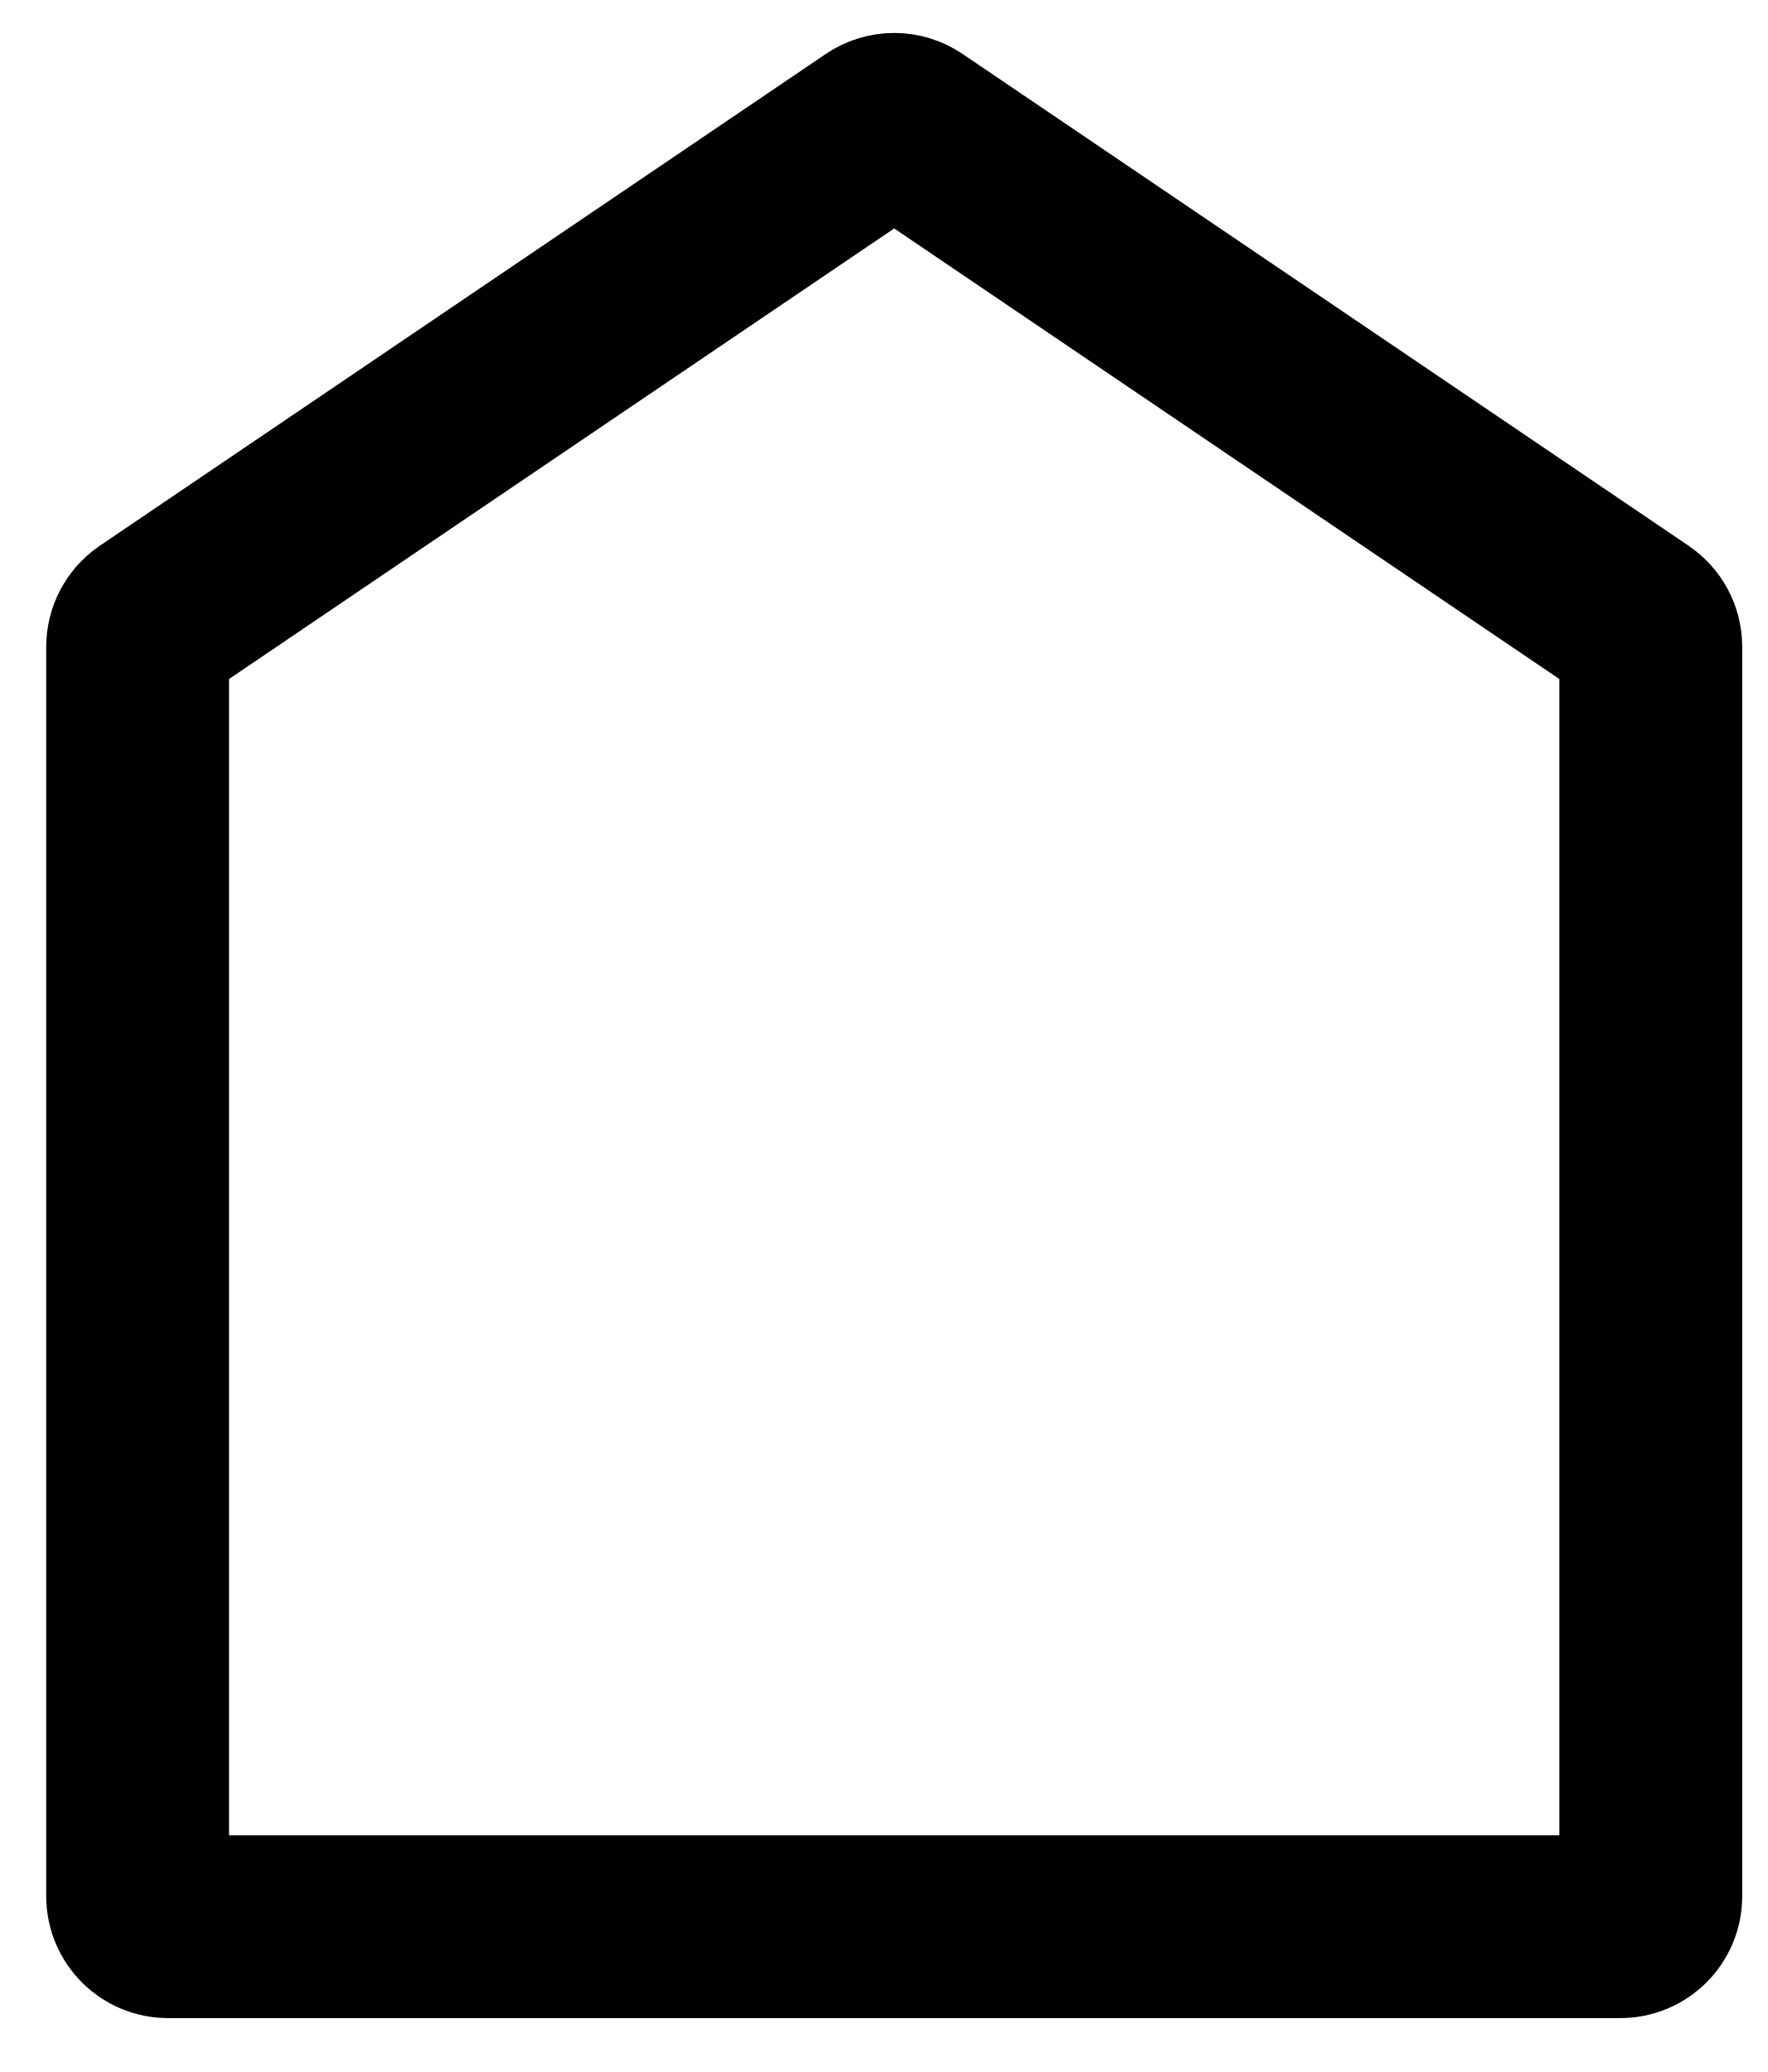
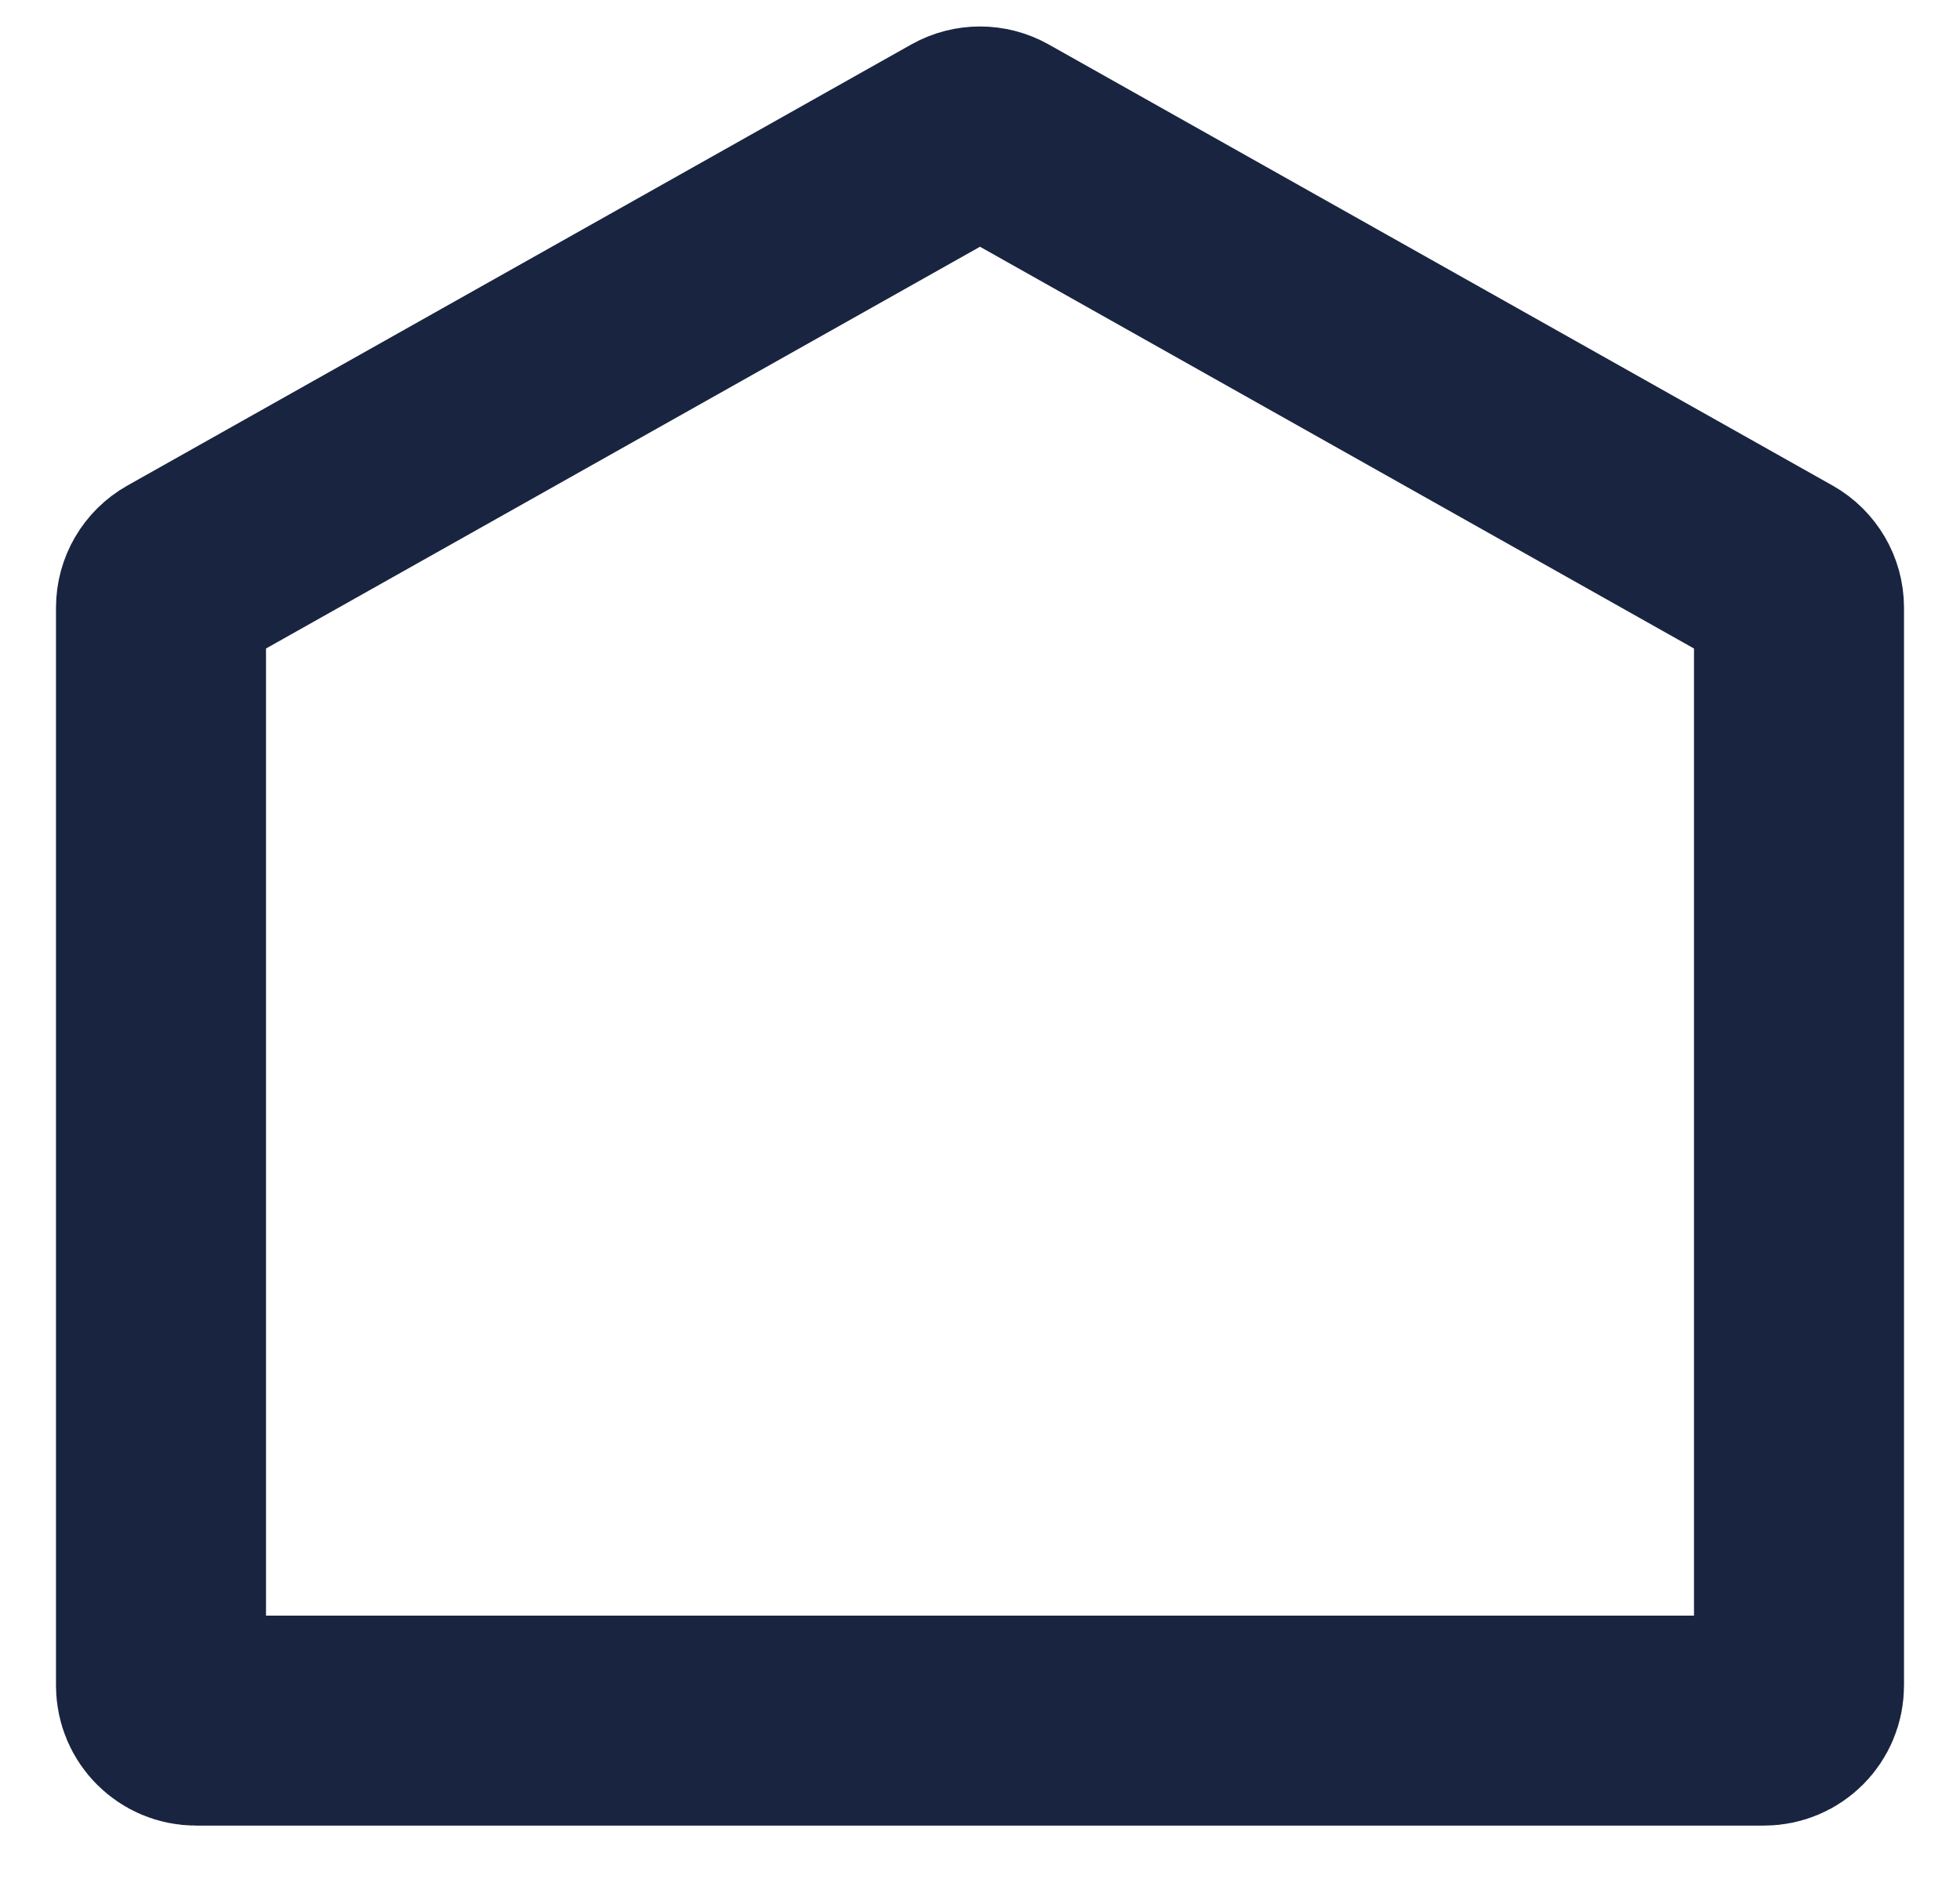
- <svg xmlns="http://www.w3.org/2000/svg" width="29" height="34" viewBox="0 0 29 34" fill="none">
-   <path d="M27.086 10.612V31.116C27.086 31.392 26.862 31.616 26.586 31.616H2.758C2.482 31.616 2.258 31.392 2.258 31.116V10.612C2.258 10.446 2.34 10.291 2.477 10.198L14.391 2.127C14.561 2.012 14.783 2.012 14.952 2.127L26.866 10.198C27.004 10.291 27.086 10.446 27.086 10.612Z" stroke="black" stroke-width="3" />
+ <svg xmlns="http://www.w3.org/2000/svg" width="28" height="27" viewBox="0 0 28 27" fill="none">
+   <path d="M25.7 8.681V24.083C25.7 24.359 25.476 24.583 25.2 24.583H2.8C2.524 24.583 2.3 24.359 2.3 24.083V8.681C2.3 8.501 2.397 8.334 2.555 8.245L13.755 1.942C13.907 1.857 14.093 1.857 14.245 1.942L25.445 8.245C25.602 8.334 25.7 8.501 25.7 8.681Z" stroke="#192440" stroke-width="3" />
</svg>
